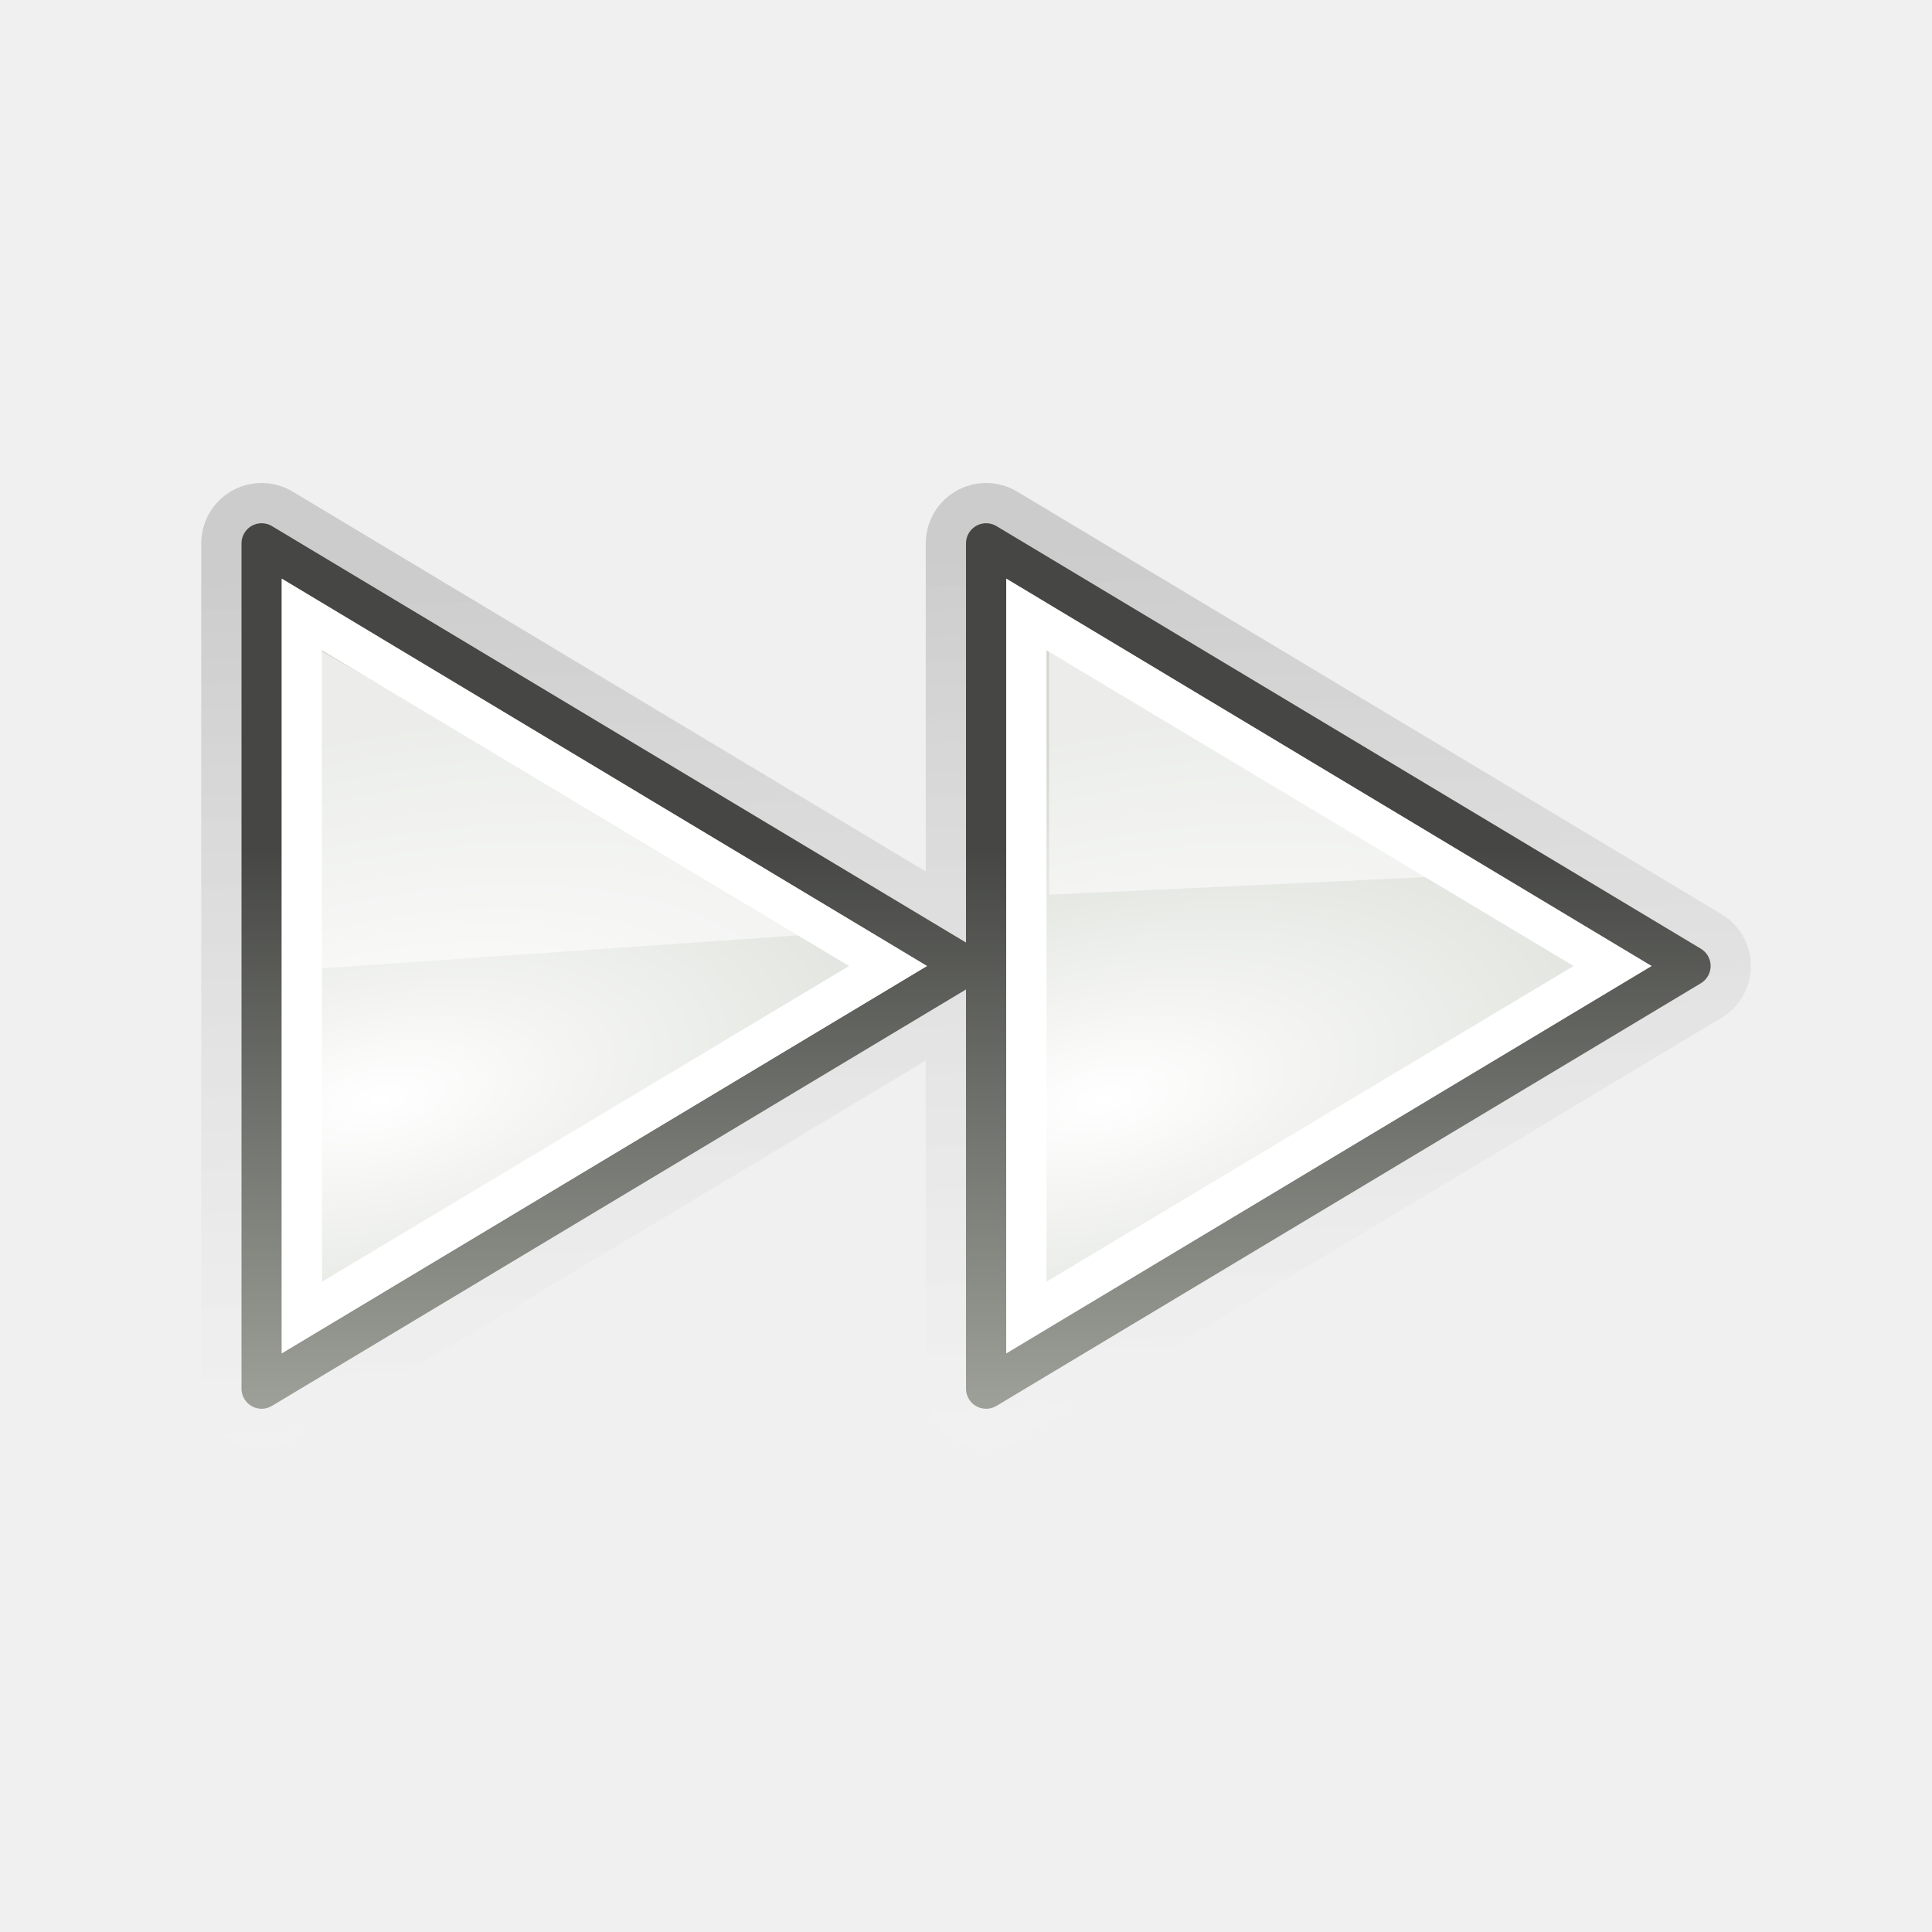
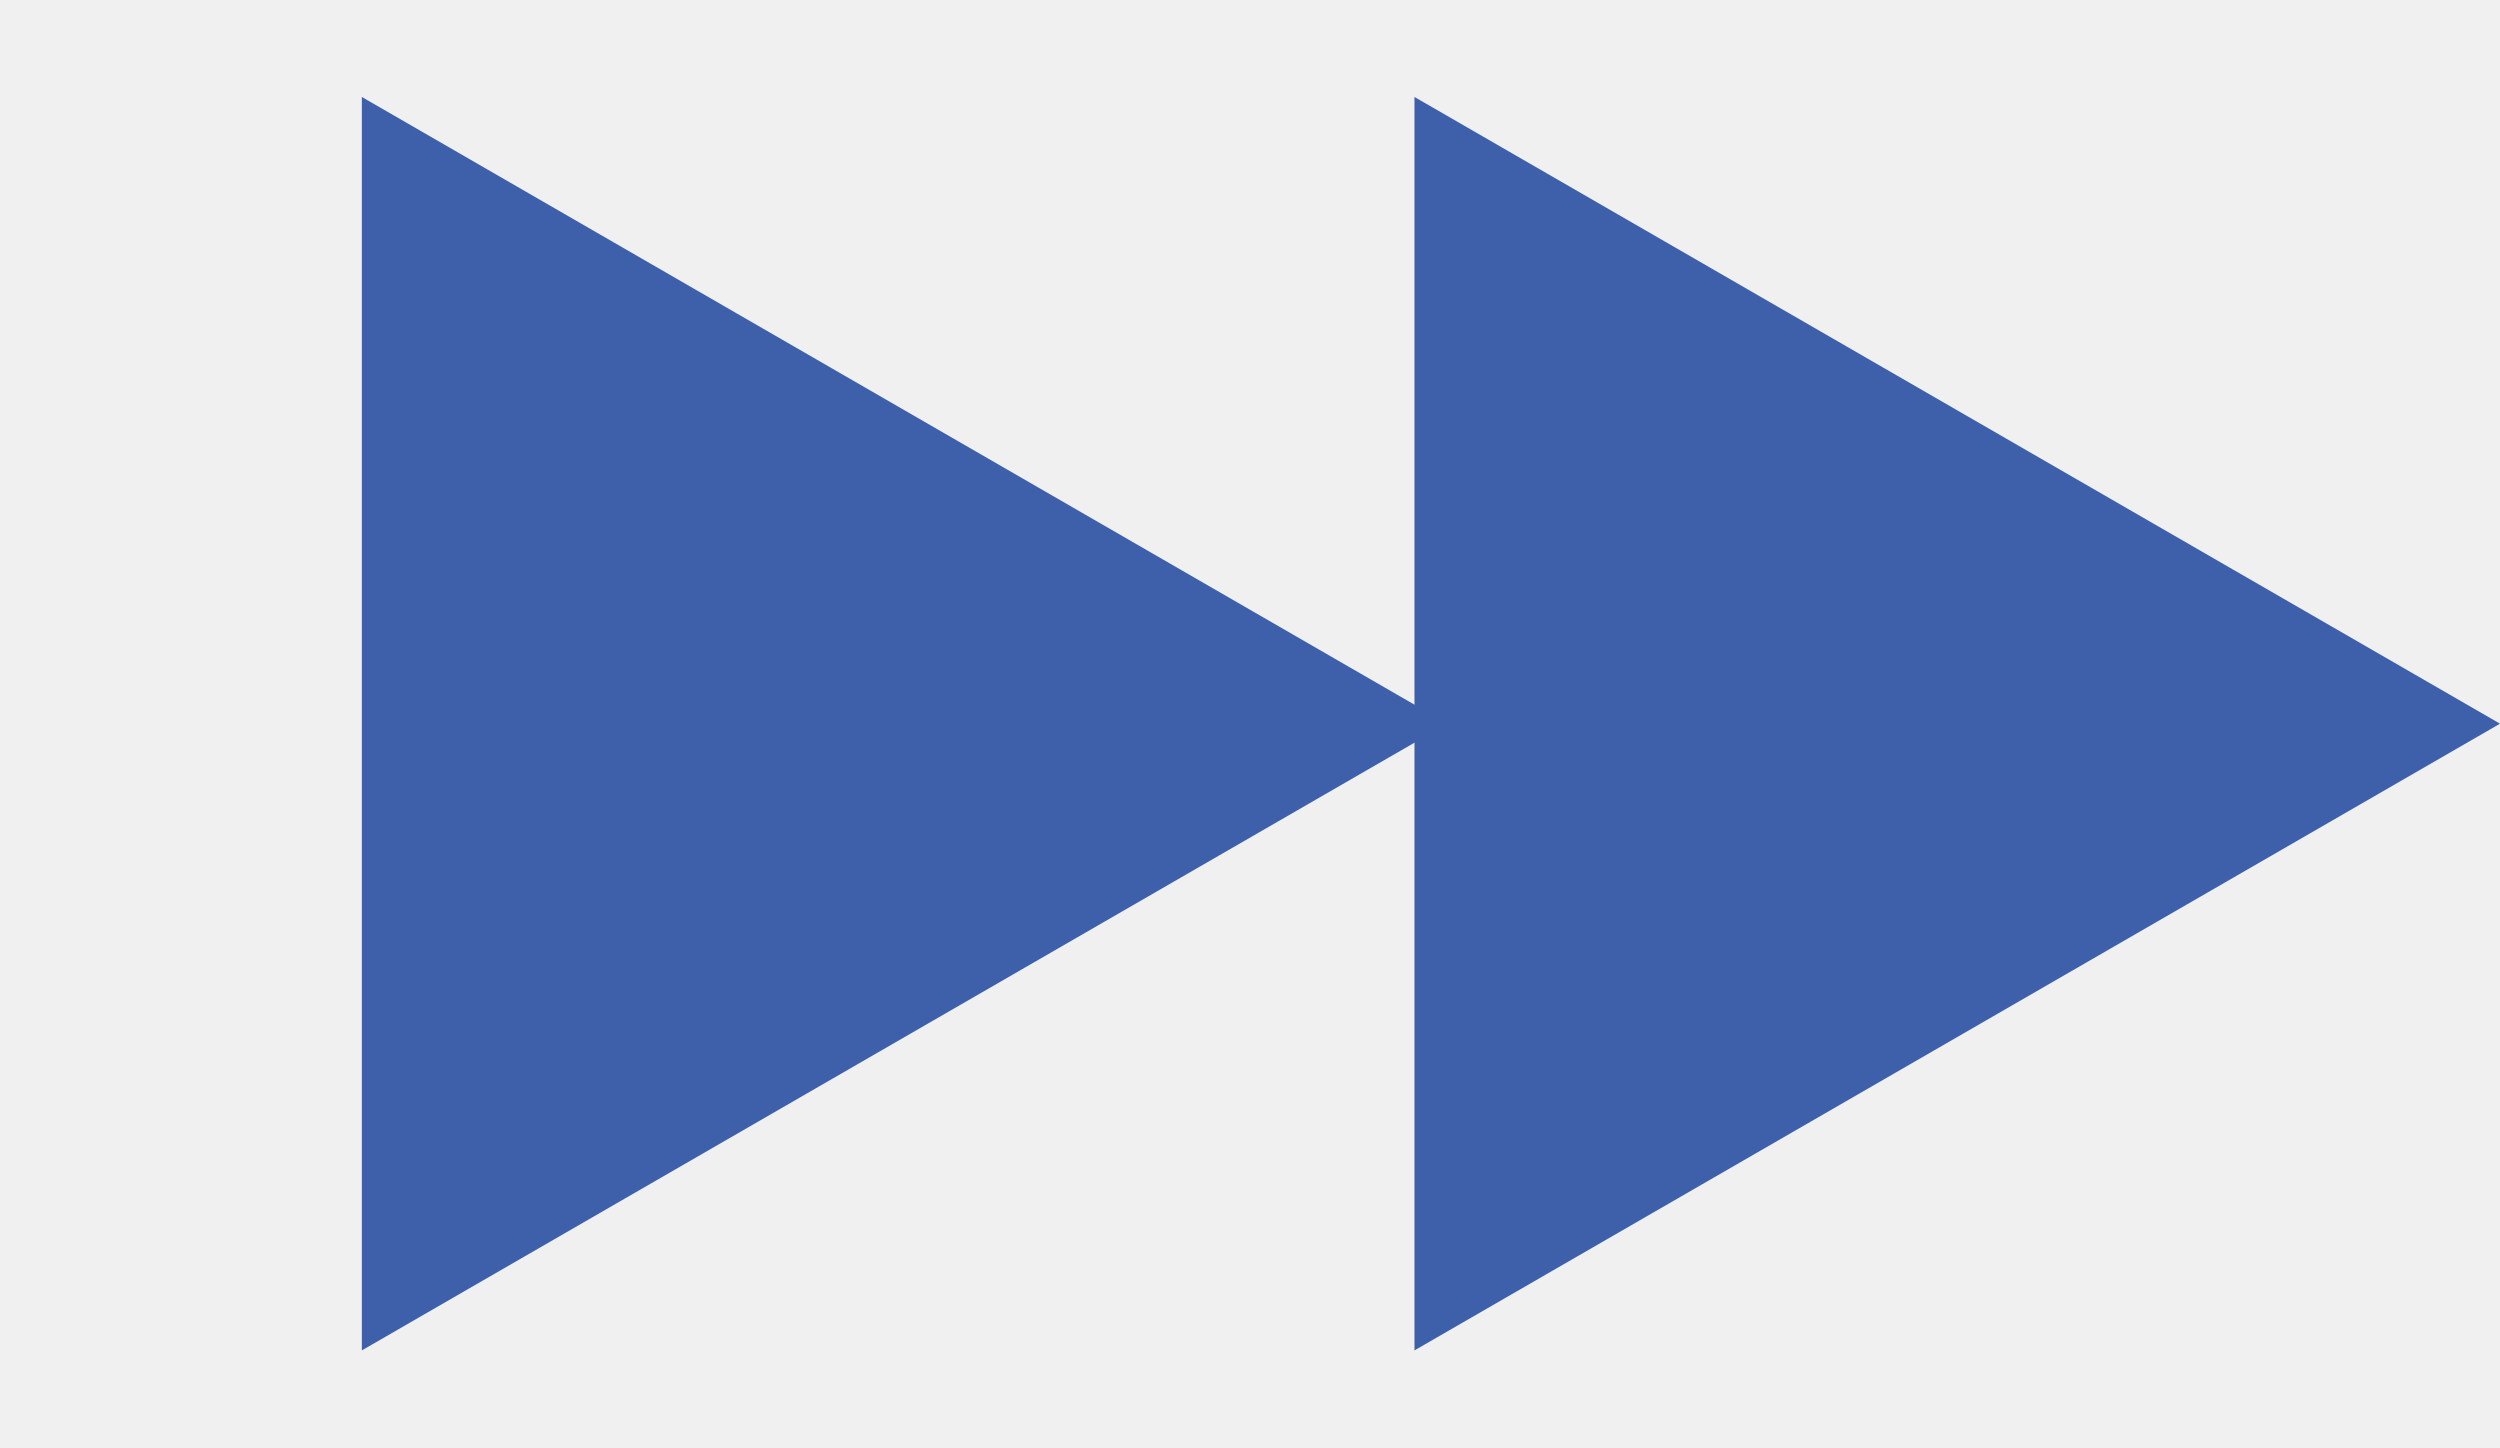
- <svg xmlns="http://www.w3.org/2000/svg" xmlns:xlink="http://www.w3.org/1999/xlink" width="48px" height="48px" id="svg1307">
-   <defs id="defs1309">
-     <linearGradient id="linearGradient2316">
-       <stop style="stop-color:#000000;stop-opacity:1;" offset="0" id="stop2318" />
-       <stop style="stop-color:#ffffff;stop-opacity:0.66;" offset="1" id="stop2320" />
-     </linearGradient>
-     <linearGradient id="linearGradient2584">
-       <stop style="stop-color:#000000;stop-opacity:1;" offset="0" id="stop2586" />
-       <stop style="stop-color:#ffffff;stop-opacity:0;" offset="1" id="stop2588" />
-     </linearGradient>
-     <linearGradient id="linearGradient5075">
-       <stop style="stop-color:#adb0a8;stop-opacity:1;" offset="0" id="stop5077" />
-       <stop style="stop-color:#464744;stop-opacity:1" offset="1" id="stop5079" />
-     </linearGradient>
-     <linearGradient id="linearGradient2679">
-       <stop id="stop2681" offset="0" style="stop-color:#ffffff;stop-opacity:1" />
-       <stop id="stop2683" offset="1" style="stop-color:#d3d7cf" />
-     </linearGradient>
-     <linearGradient id="linearGradient2591">
-       <stop id="stop2593" offset="0" style="stop-color:#ffffff;stop-opacity:1;" />
-       <stop id="stop2595" offset="1" style="stop-color:#eeeeec;stop-opacity:0" />
-     </linearGradient>
-     <linearGradient id="linearGradient8662">
-       <stop style="stop-color:#000000;stop-opacity:1;" offset="0" id="stop8664" />
-       <stop style="stop-color:#000000;stop-opacity:0;" offset="1" id="stop8666" />
-     </linearGradient>
-     <radialGradient xlink:href="#linearGradient8662" id="radialGradient1932" gradientUnits="userSpaceOnUse" gradientTransform="matrix(1,0,0,0.536723,4.094188e-13,16.87306)" cx="24.837" cy="36.421" fx="24.837" fy="36.421" r="15.645" />
-     <linearGradient xlink:href="#linearGradient5075" id="linearGradient1401" gradientUnits="userSpaceOnUse" gradientTransform="matrix(-1,0,0,1,95.99994,-121)" x1="53.5" y1="158.414" x2="53.5" y2="142.053" />
-     <linearGradient xlink:href="#linearGradient2584" id="linearGradient1426" gradientUnits="userSpaceOnUse" gradientTransform="matrix(-1,0,0,1,92.99085,-97.26213)" x1="49.43" y1="112.95" x2="49.667" y2="115.137" />
-     <radialGradient xlink:href="#linearGradient2679" id="radialGradient1436" gradientUnits="userSpaceOnUse" gradientTransform="matrix(-0.222659,-0.996273,-2.129992,0.476041,338.9463,20.8517)" cx="64.227" cy="147.994" fx="64.227" fy="147.994" r="8.75" />
-     <radialGradient xlink:href="#linearGradient2679" id="radialGradient1439" gradientUnits="userSpaceOnUse" gradientTransform="matrix(-0.222659,-0.996273,-2.129992,0.476041,356.9463,20.8517)" cx="64.227" cy="147.994" fx="64.227" fy="147.994" r="8.75" />
-     <linearGradient xlink:href="#linearGradient2316" id="linearGradient2322" x1="24.476" y1="13.659" x2="23.75" y2="36" gradientUnits="userSpaceOnUse" gradientTransform="matrix(-1,0,0,1,48.00034,0)" />
-   </defs>
-   <g id="layer1" style="display:inline">
-     <path id="path1441" d="M 24.5,13.5 L 42,24 L 24.5,34.5 L 24.5,13.5 z M 6.5,13.5 L 24,24 L 6.5,34.5 L 6.5,13.5 z " style="opacity:0.15;color:#000000;fill:none;fill-opacity:1;fill-rule:evenodd;stroke:url(#linearGradient2322);stroke-width:3;stroke-linecap:square;stroke-linejoin:round;marker:none;marker-start:none;marker-mid:none;marker-end:none;stroke-miterlimit:4;stroke-dasharray:none;stroke-dashoffset:0;stroke-opacity:1;visibility:visible;display:inline;overflow:visible" />
-     <path id="path5515" d="M 24.5,13.5 L 42,24 L 24.5,34.5 L 24.5,13.5 z " style="color:#000000;fill:url(#radialGradient1439);fill-opacity:1;fill-rule:evenodd;stroke:none;stroke-width:1;stroke-linecap:square;stroke-linejoin:miter;marker:none;marker-start:none;marker-mid:none;marker-end:none;stroke-miterlimit:4;stroke-dasharray:none;stroke-dashoffset:0;stroke-opacity:1;visibility:visible;display:inline;overflow:visible" />
-     <path style="color:#000000;fill:url(#radialGradient1436);fill-opacity:1;fill-rule:evenodd;stroke:none;stroke-width:1;stroke-linecap:square;stroke-linejoin:miter;marker:none;marker-start:none;marker-mid:none;marker-end:none;stroke-miterlimit:4;stroke-dasharray:none;stroke-dashoffset:0;stroke-opacity:1;visibility:visible;display:inline;overflow:visible" d="M 6.5,13.5 L 24,24 L 6.5,34.5 L 6.5,13.5 z " id="use5517" />
-     <path style="opacity:0.07;color:#000000;fill:url(#linearGradient1426);fill-opacity:1;fill-rule:evenodd;stroke:none;stroke-width:1;stroke-linecap:round;stroke-linejoin:round;marker:none;marker-start:none;marker-mid:none;marker-end:none;stroke-miterlimit:4;stroke-dasharray:none;stroke-dashoffset:0;stroke-opacity:1;visibility:visible;display:inline;overflow:visible" d="M 6.5,13.5 L 7.687,14.219 L 6.5,14.094 L 6.5,13.5 z M 24.5,13.75 L 24.969,13.781 L 28.937,16.156 L 24.5,15.75 L 24.5,13.75 z " id="path2915" />
-     <path style="color:#000000;fill:none;fill-opacity:1;fill-rule:evenodd;stroke:url(#linearGradient1401);stroke-width:1;stroke-linecap:square;stroke-linejoin:round;marker:none;marker-start:none;marker-mid:none;marker-end:none;stroke-miterlimit:4;stroke-dasharray:none;stroke-dashoffset:0;stroke-opacity:1;visibility:visible;display:inline;overflow:visible" d="M 24.5,13.5 L 42,24 L 24.5,34.5 L 24.5,13.5 z M 6.5,13.5 L 24,24 L 6.5,34.5 L 6.5,13.5 z " id="path5521" />
-     <path style="color:#000000;fill:#ffffff;fill-opacity:1;fill-rule:evenodd;stroke:none;stroke-width:3;stroke-linecap:square;stroke-linejoin:miter;marker:none;marker-start:none;marker-mid:none;marker-end:none;stroke-miterlimit:4;stroke-dasharray:none;stroke-dashoffset:0;stroke-opacity:1;visibility:visible;display:inline;overflow:visible" d="M 25,14.375 L 41.031,24 L 25,33.625 L 25,14.375 z M 7,14.375 L 23.031,24 L 7,33.625 L 7,14.375 z M 26,16.156 L 26,31.844 L 39.094,24 L 26,16.156 z M 8,16.156 L 8,31.844 L 21.094,24 L 8,16.156 z " id="path5525" />
-     <path style="opacity:0.561;color:#000000;fill:#ffffff;fill-opacity:1;fill-rule:evenodd;stroke:none;stroke-width:3;stroke-linecap:square;stroke-linejoin:round;marker:none;marker-start:none;marker-mid:none;marker-end:none;stroke-miterlimit:4;stroke-dasharray:none;stroke-dashoffset:0;stroke-opacity:1;visibility:visible;display:inline;overflow:visible" d="M 35.588,21.784 L 26.063,16.188 L 26.063,22.23 L 35.588,21.784 z " id="path3197" />
-     <path id="path4072" d="M 20.279,23.207 L 8,16.188 L 8,24.059 L 20.279,23.207 z " style="opacity:0.561;color:#000000;fill:#ffffff;fill-opacity:1;fill-rule:evenodd;stroke:none;stroke-width:3;stroke-linecap:square;stroke-linejoin:round;marker:none;marker-start:none;marker-mid:none;marker-end:none;stroke-miterlimit:4;stroke-dasharray:none;stroke-dashoffset:0;stroke-opacity:1;visibility:visible;display:inline;overflow:visible" />
-   </g>
+ <svg xmlns="http://www.w3.org/2000/svg" width="38" height="22" viewBox="0 0 38 22" fill="none">
+   <path d="M22 11L5.5 20.526L5.5 1.474L22 11Z" fill="#3E5FA9" />
+   <path d="M38 11L21.5 20.526L21.5 1.474L38 11Z" fill="#3E5FA9" />
</svg>
